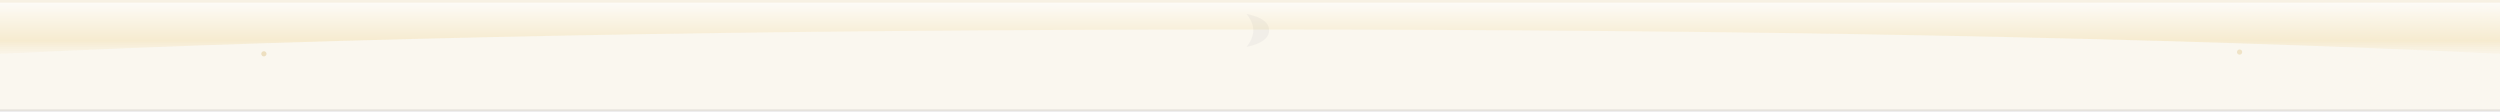
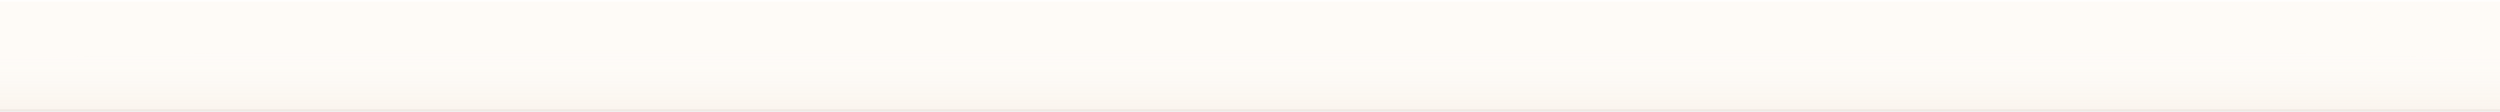
<svg xmlns="http://www.w3.org/2000/svg" width="1440" height="64" viewBox="0 0 1440 64" fill="none" preserveAspectRatio="none">
-   <rect width="1440" height="64" fill="#FBF7EF" fill-opacity=".9" />
-   <rect y="63" width="1440" height="1" fill="#2B2138" fill-opacity=".1" />
-   <rect width="1440" height="1.5" fill="#D6B56D" fill-opacity=".45" />
-   <path d="M0 0H1440V31C1244.5 21.5 1002 17 720 17C438 17 195.5 21.5 0 31V0Z" fill="url(#desktopGlow)" fill-opacity=".64" />
-   <circle cx="152" cy="31" r="1.5" fill="#D6B56D" fill-opacity=".36" />
-   <circle cx="1290" cy="30" r="1.5" fill="#D6B56D" fill-opacity=".32" />
-   <path d="M718 8c5.2 6.5 5.2 12.5 0 19 8.7-1.8 13-5 13-9.5S726.7 9.8 718 8Z" fill="#2B2138" fill-opacity=".04" />
+   <rect width="1440" height="64" fill="#FFFCF7" fill-opacity=".92" />
+   <rect y="63" width="1440" height="1" fill="#241D2F" fill-opacity=".08" />
+   <rect width="1440" height="1" fill="#FFFFFF" fill-opacity=".72" />
+   <path d="M0 34C210 27.3 450 24 720 24C990 24 1230 27.3 1440 34V64H0V34Z" fill="url(#softShade)" fill-opacity=".36" />
  <defs>
-     <linearGradient id="desktopGlow" x1="720" y1="0" x2="720" y2="38" gradientUnits="userSpaceOnUse">
-       <stop stop-color="#FFFFFF" />
-       <stop offset=".62" stop-color="#F4E4BE" />
-       <stop offset="1" stop-color="#FBF7EF" stop-opacity="0" />
+     <linearGradient id="softShade" x1="720" y1="24" x2="720" y2="64" gradientUnits="userSpaceOnUse">
+       <stop stop-color="#FFFFFF" stop-opacity="0" />
+       <stop offset="1" stop-color="#F3EADD" />
    </linearGradient>
  </defs>
</svg>
